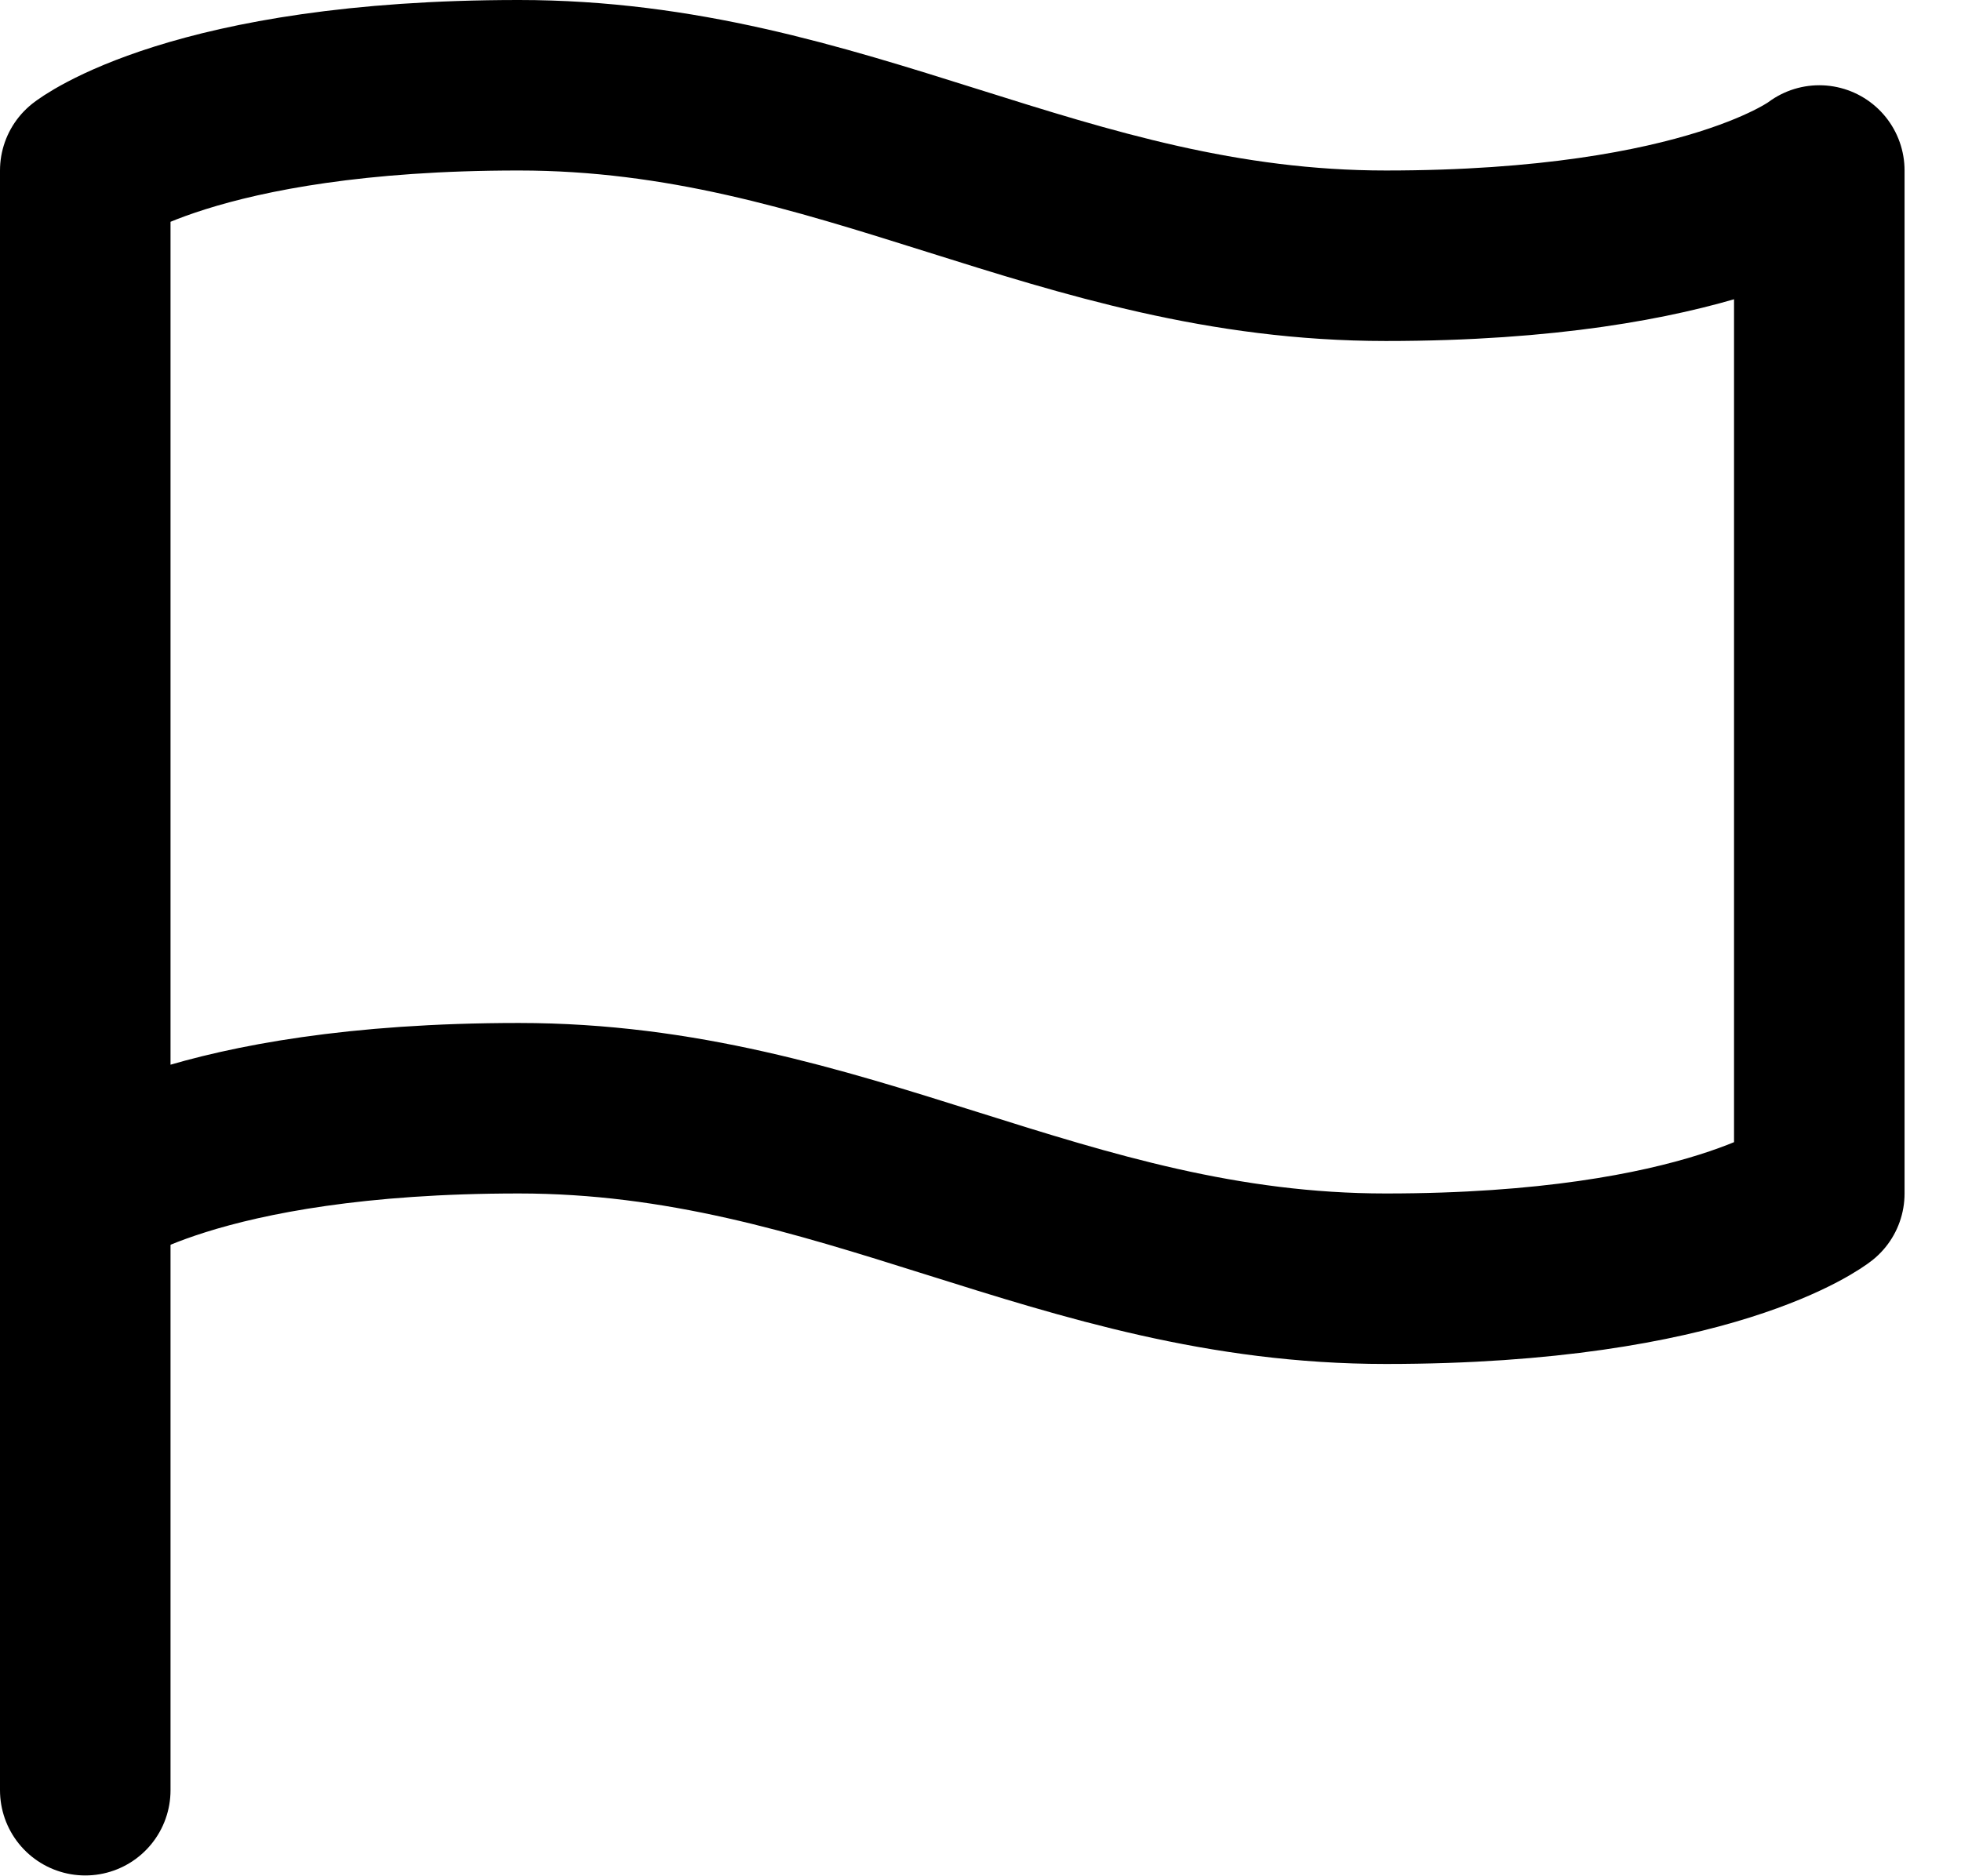
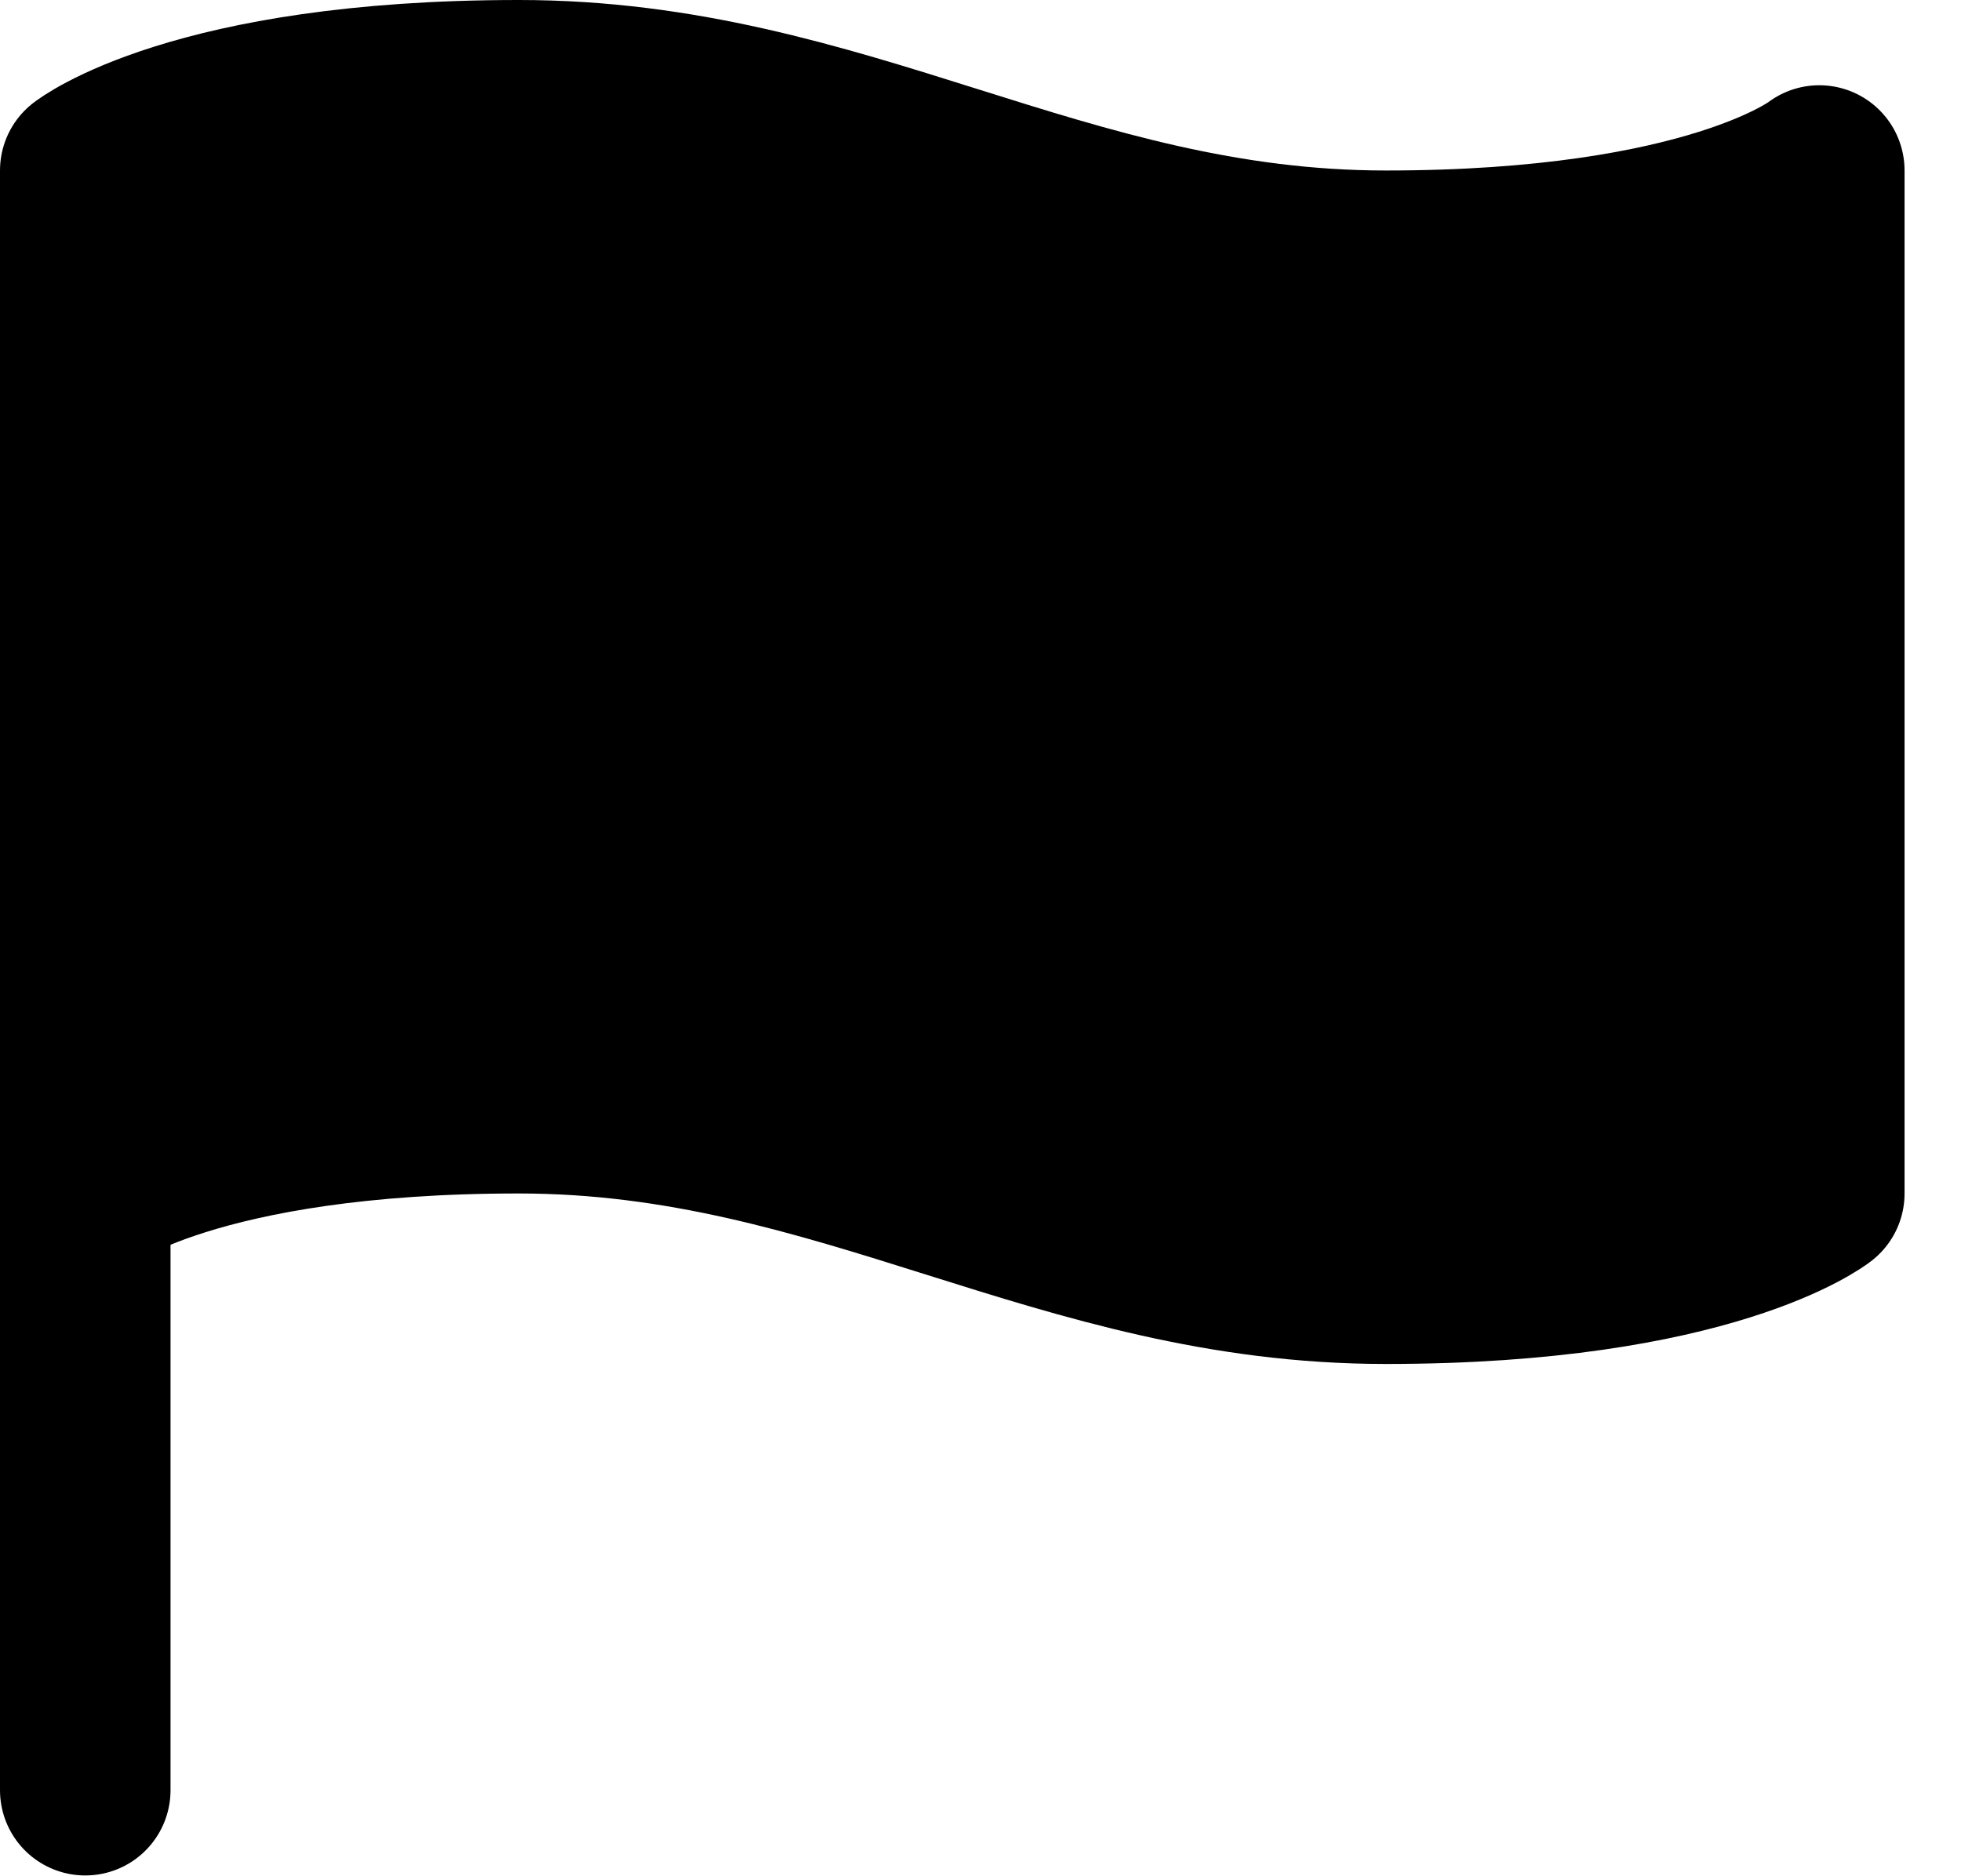
- <svg xmlns="http://www.w3.org/2000/svg" width="23" height="22" viewBox="0 0 23 22" fill="none">
+ <svg xmlns="http://www.w3.org/2000/svg" width="23" height="22" viewBox="0 0 23 22">
  <path d="M1 14C1 14 2.271 13 6.085 13C9.898 13 12.44 15 16.254 15C20.067 15 21.338 14 21.338 14V2C21.338 2 20.067 3 16.254 3C12.44 3 9.898 1 6.085 1C2.271 1 1 2 1 2V14Z" stroke="currentColor" stroke-width="2" stroke-linecap="round" stroke-linejoin="round" />
  <path d="M1 21V14" stroke="currentColor" stroke-width="2" stroke-linecap="round" stroke-linejoin="round" />
</svg>
